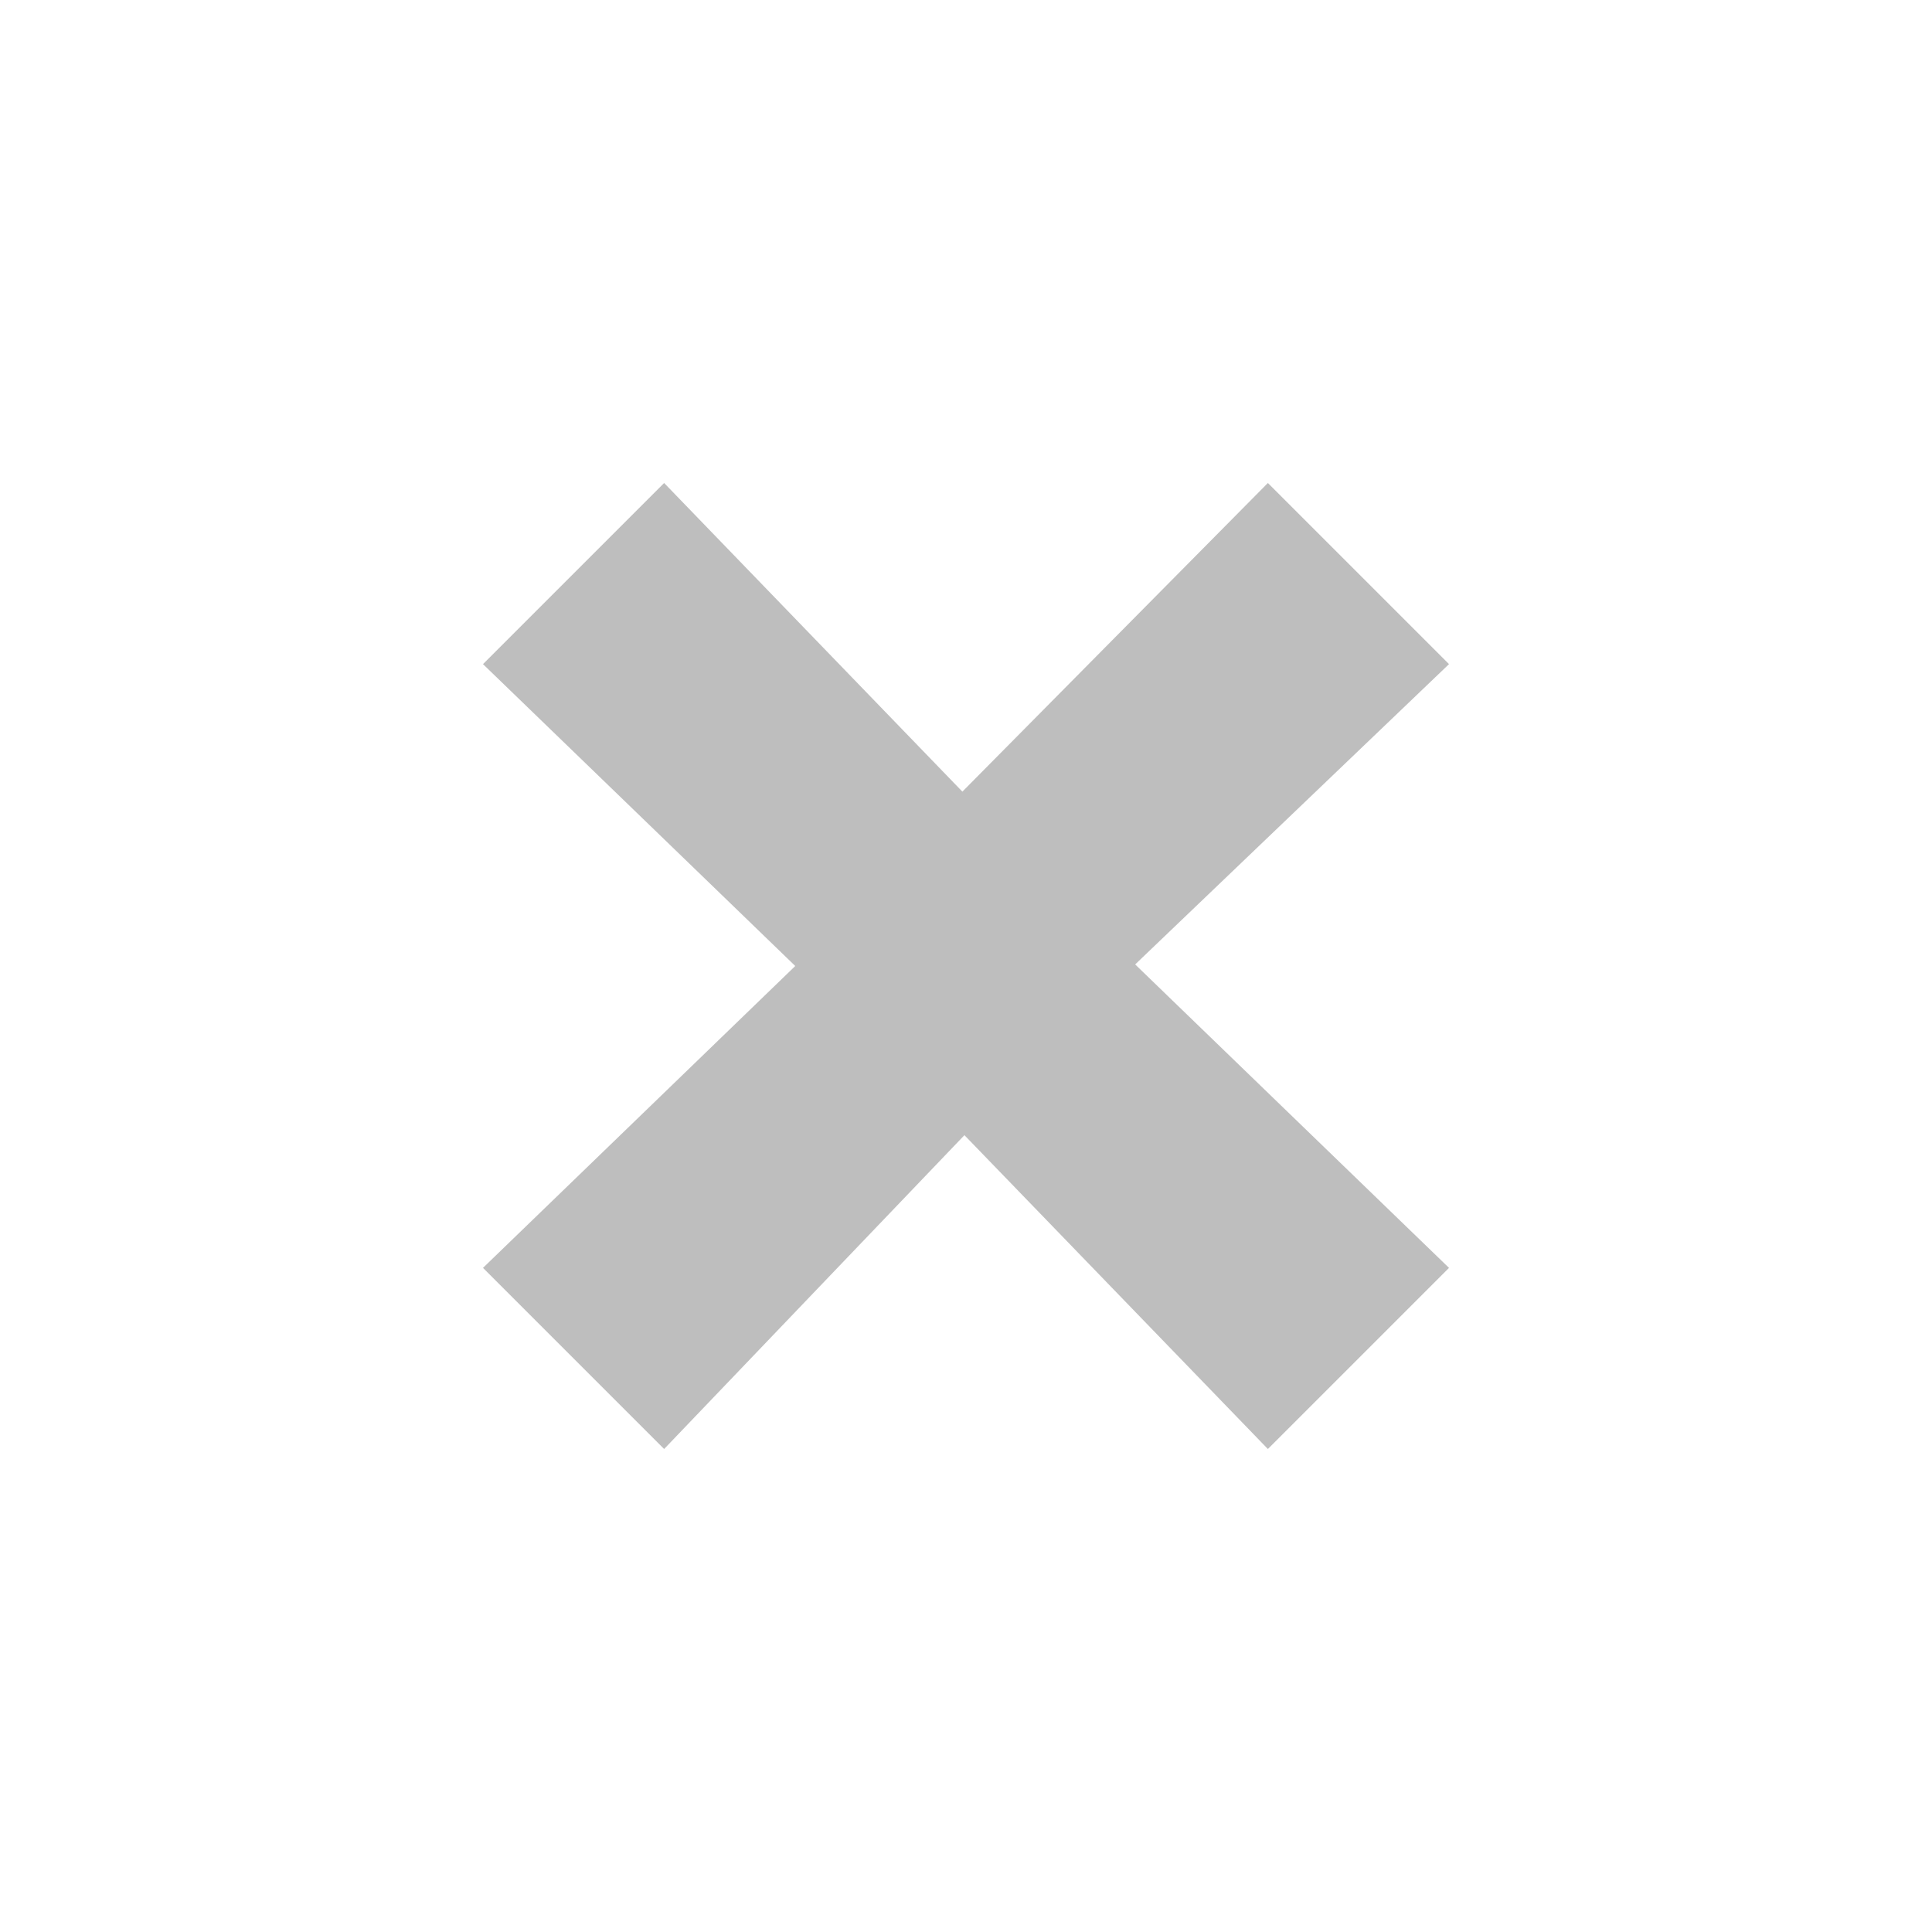
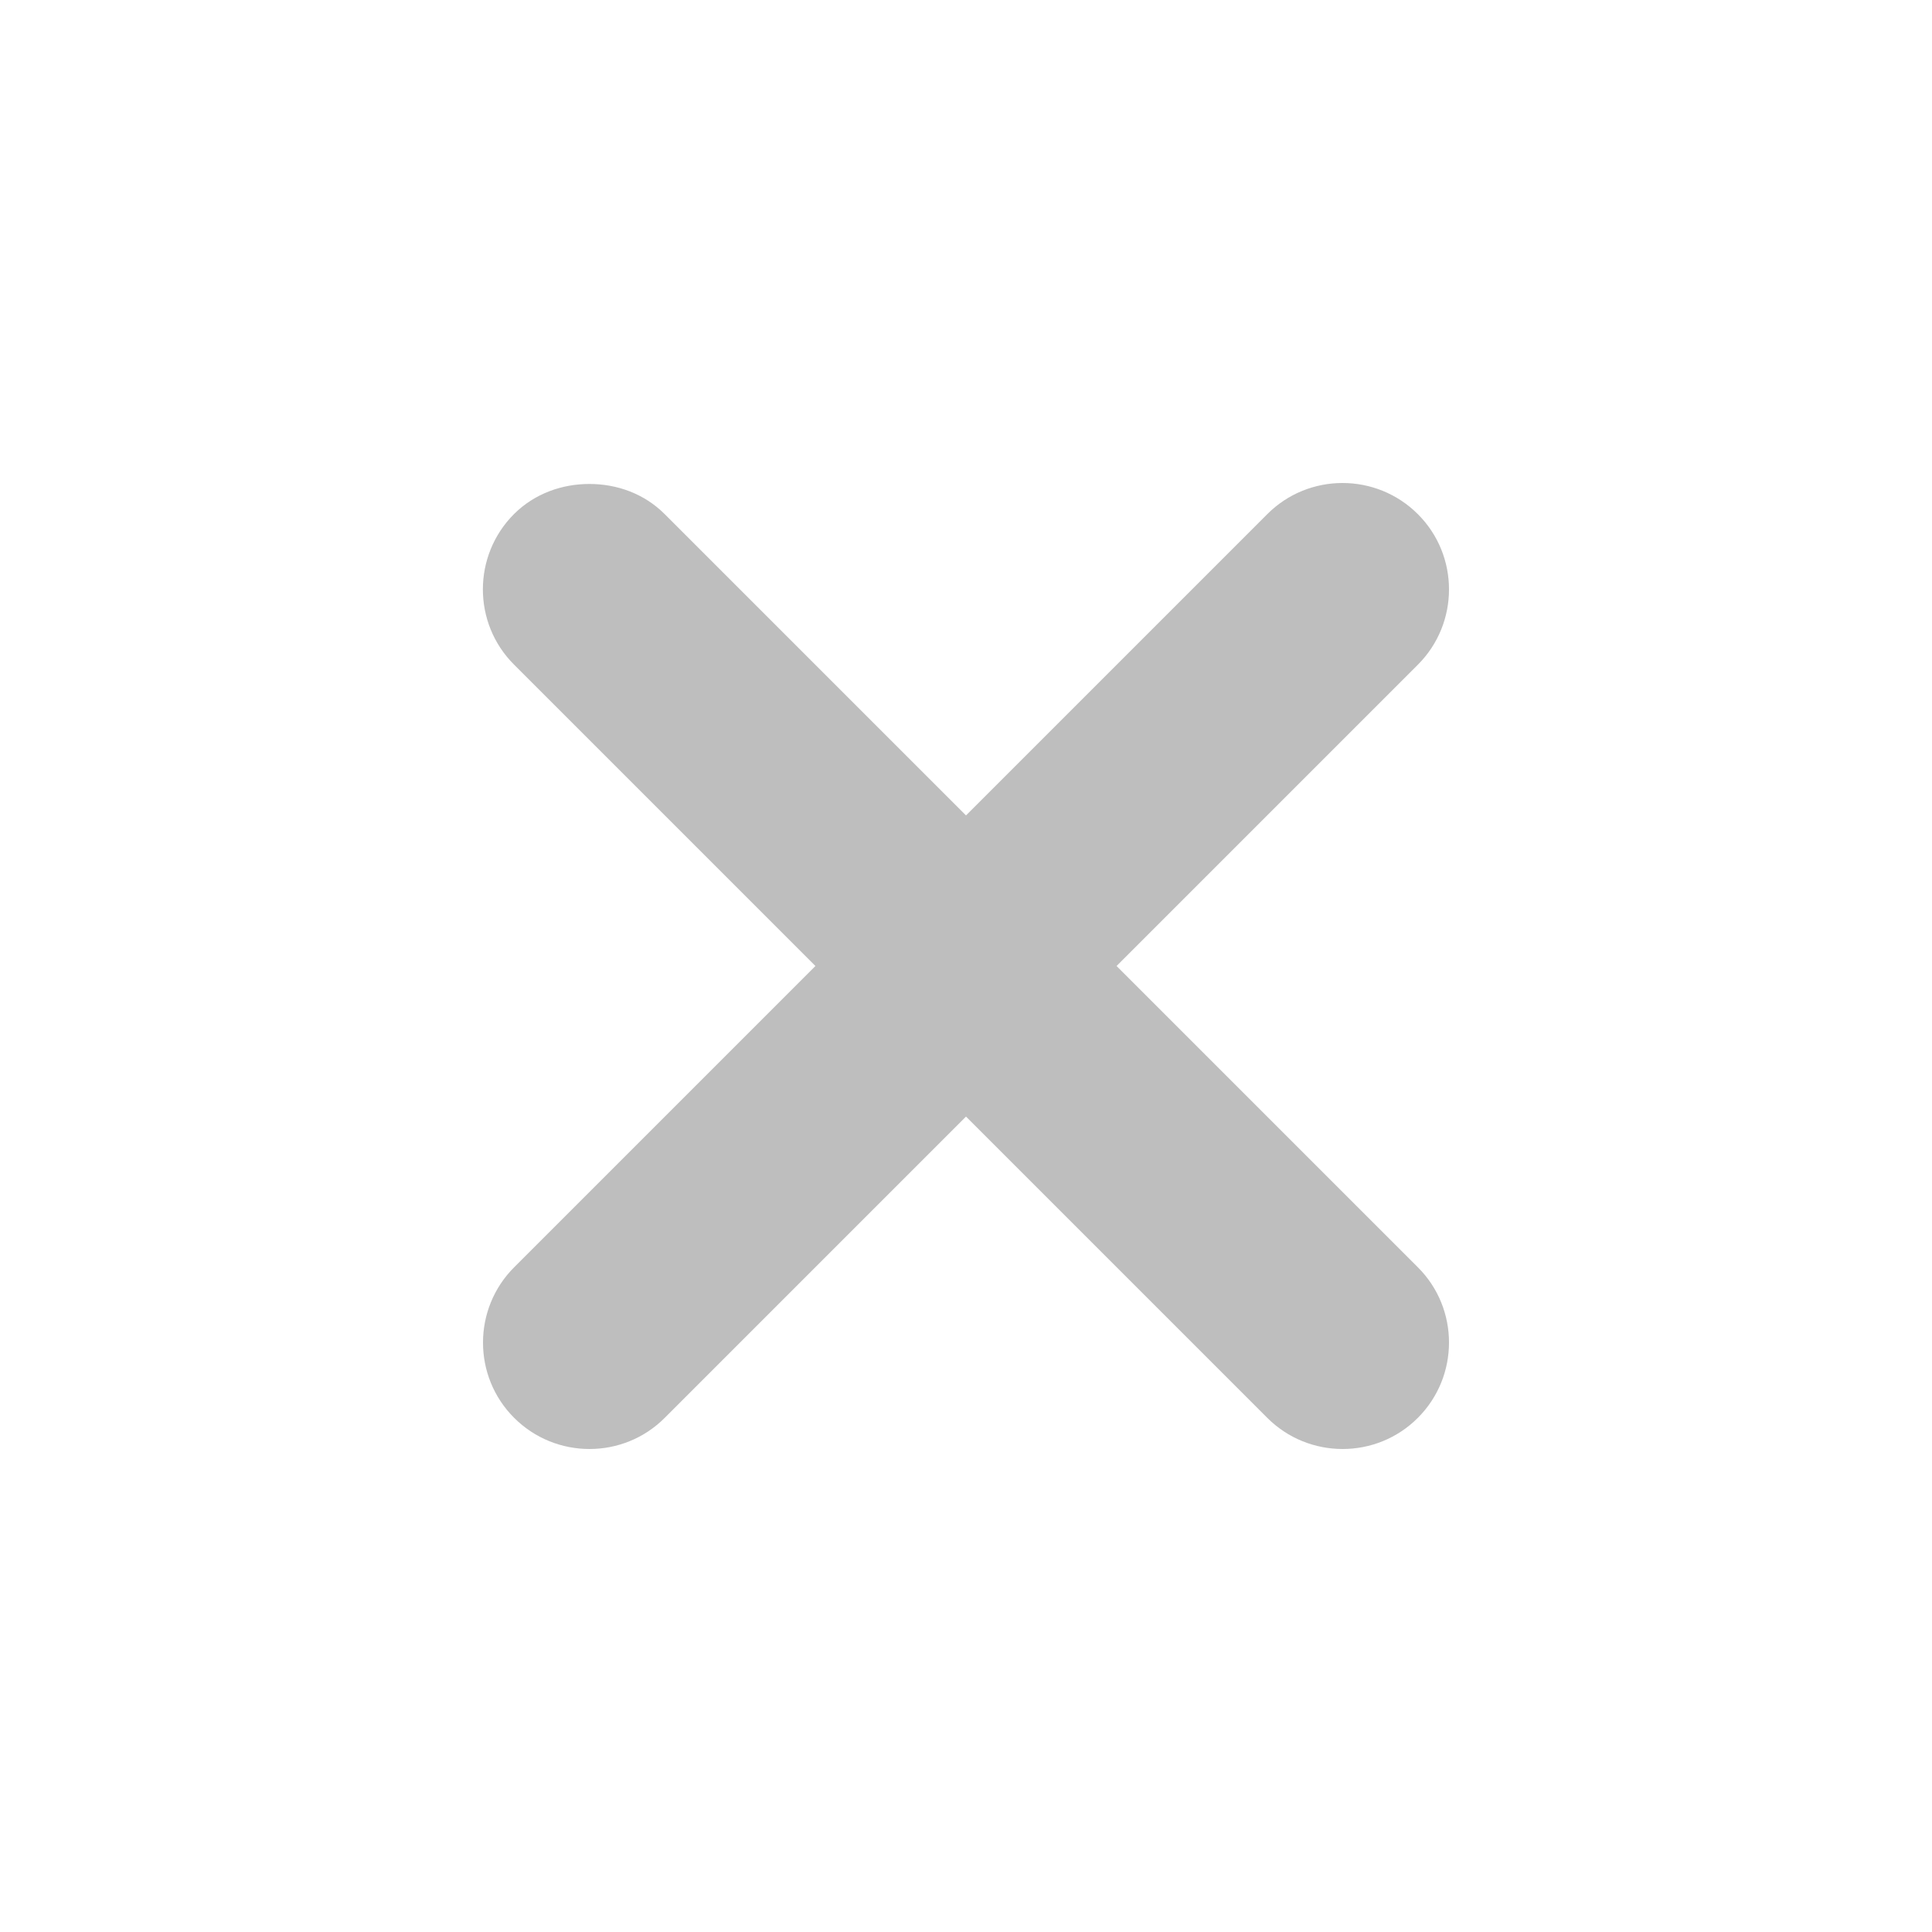
- <svg xmlns="http://www.w3.org/2000/svg" version="1.1" width="16" height="16" id="svg7384">
-   <defs id="defs11" />
-   <path d="M 7.97,6.556 10.5,4 12,5.5 9.401,7.987 12,10.5 10.5,12 7.987,9.401 5.5,12 4,10.5 6.586,8 4,5.5 5.5,4 7.97,6.556 z" id="path2386" style="color:#bebebe;fill:#bebebe;fill-opacity:1;fill-rule:nonzero;stroke:none;stroke-width:1;marker:none;visibility:visible;display:inline;overflow:visible;enable-background:accumulate" />
+ <svg xmlns="http://www.w3.org/2000/svg" version="1.1" width="16" height="16" id="svg3125">
+   <defs id="defs3127" />
+   <g id="layer1">
+     <path d="m 4.881,4.008 c -0.225,0 -0.452,0.078 -0.624,0.249 -0.344,0.344 -0.344,0.904 0,1.247 L 6.753,8 4.258,10.495 c -0.344,0.344 -0.344,0.904 0,1.247 0.344,0.344 0.904,0.344 1.247,0 L 8,9.247 10.495,11.742 c 0.344,0.344 0.904,0.344 1.247,0 0.344,-0.344 0.344,-0.904 0,-1.247 L 9.247,8 11.742,5.505 c 0.344,-0.344 0.344,-0.904 0,-1.247 -0.344,-0.344 -0.904,-0.344 -1.247,0 L 8,6.753 5.505,4.258 C 5.333,4.086 5.107,4.008 4.881,4.008 z" id="path3039" style="color:#bebebe;fill:#bebebe;fill-opacity:1;fill-rule:nonzero;stroke:none;stroke-width:1;marker:none;visibility:visible;display:inline;overflow:visible;enable-background:accumulate" />
+   </g>
</svg>
